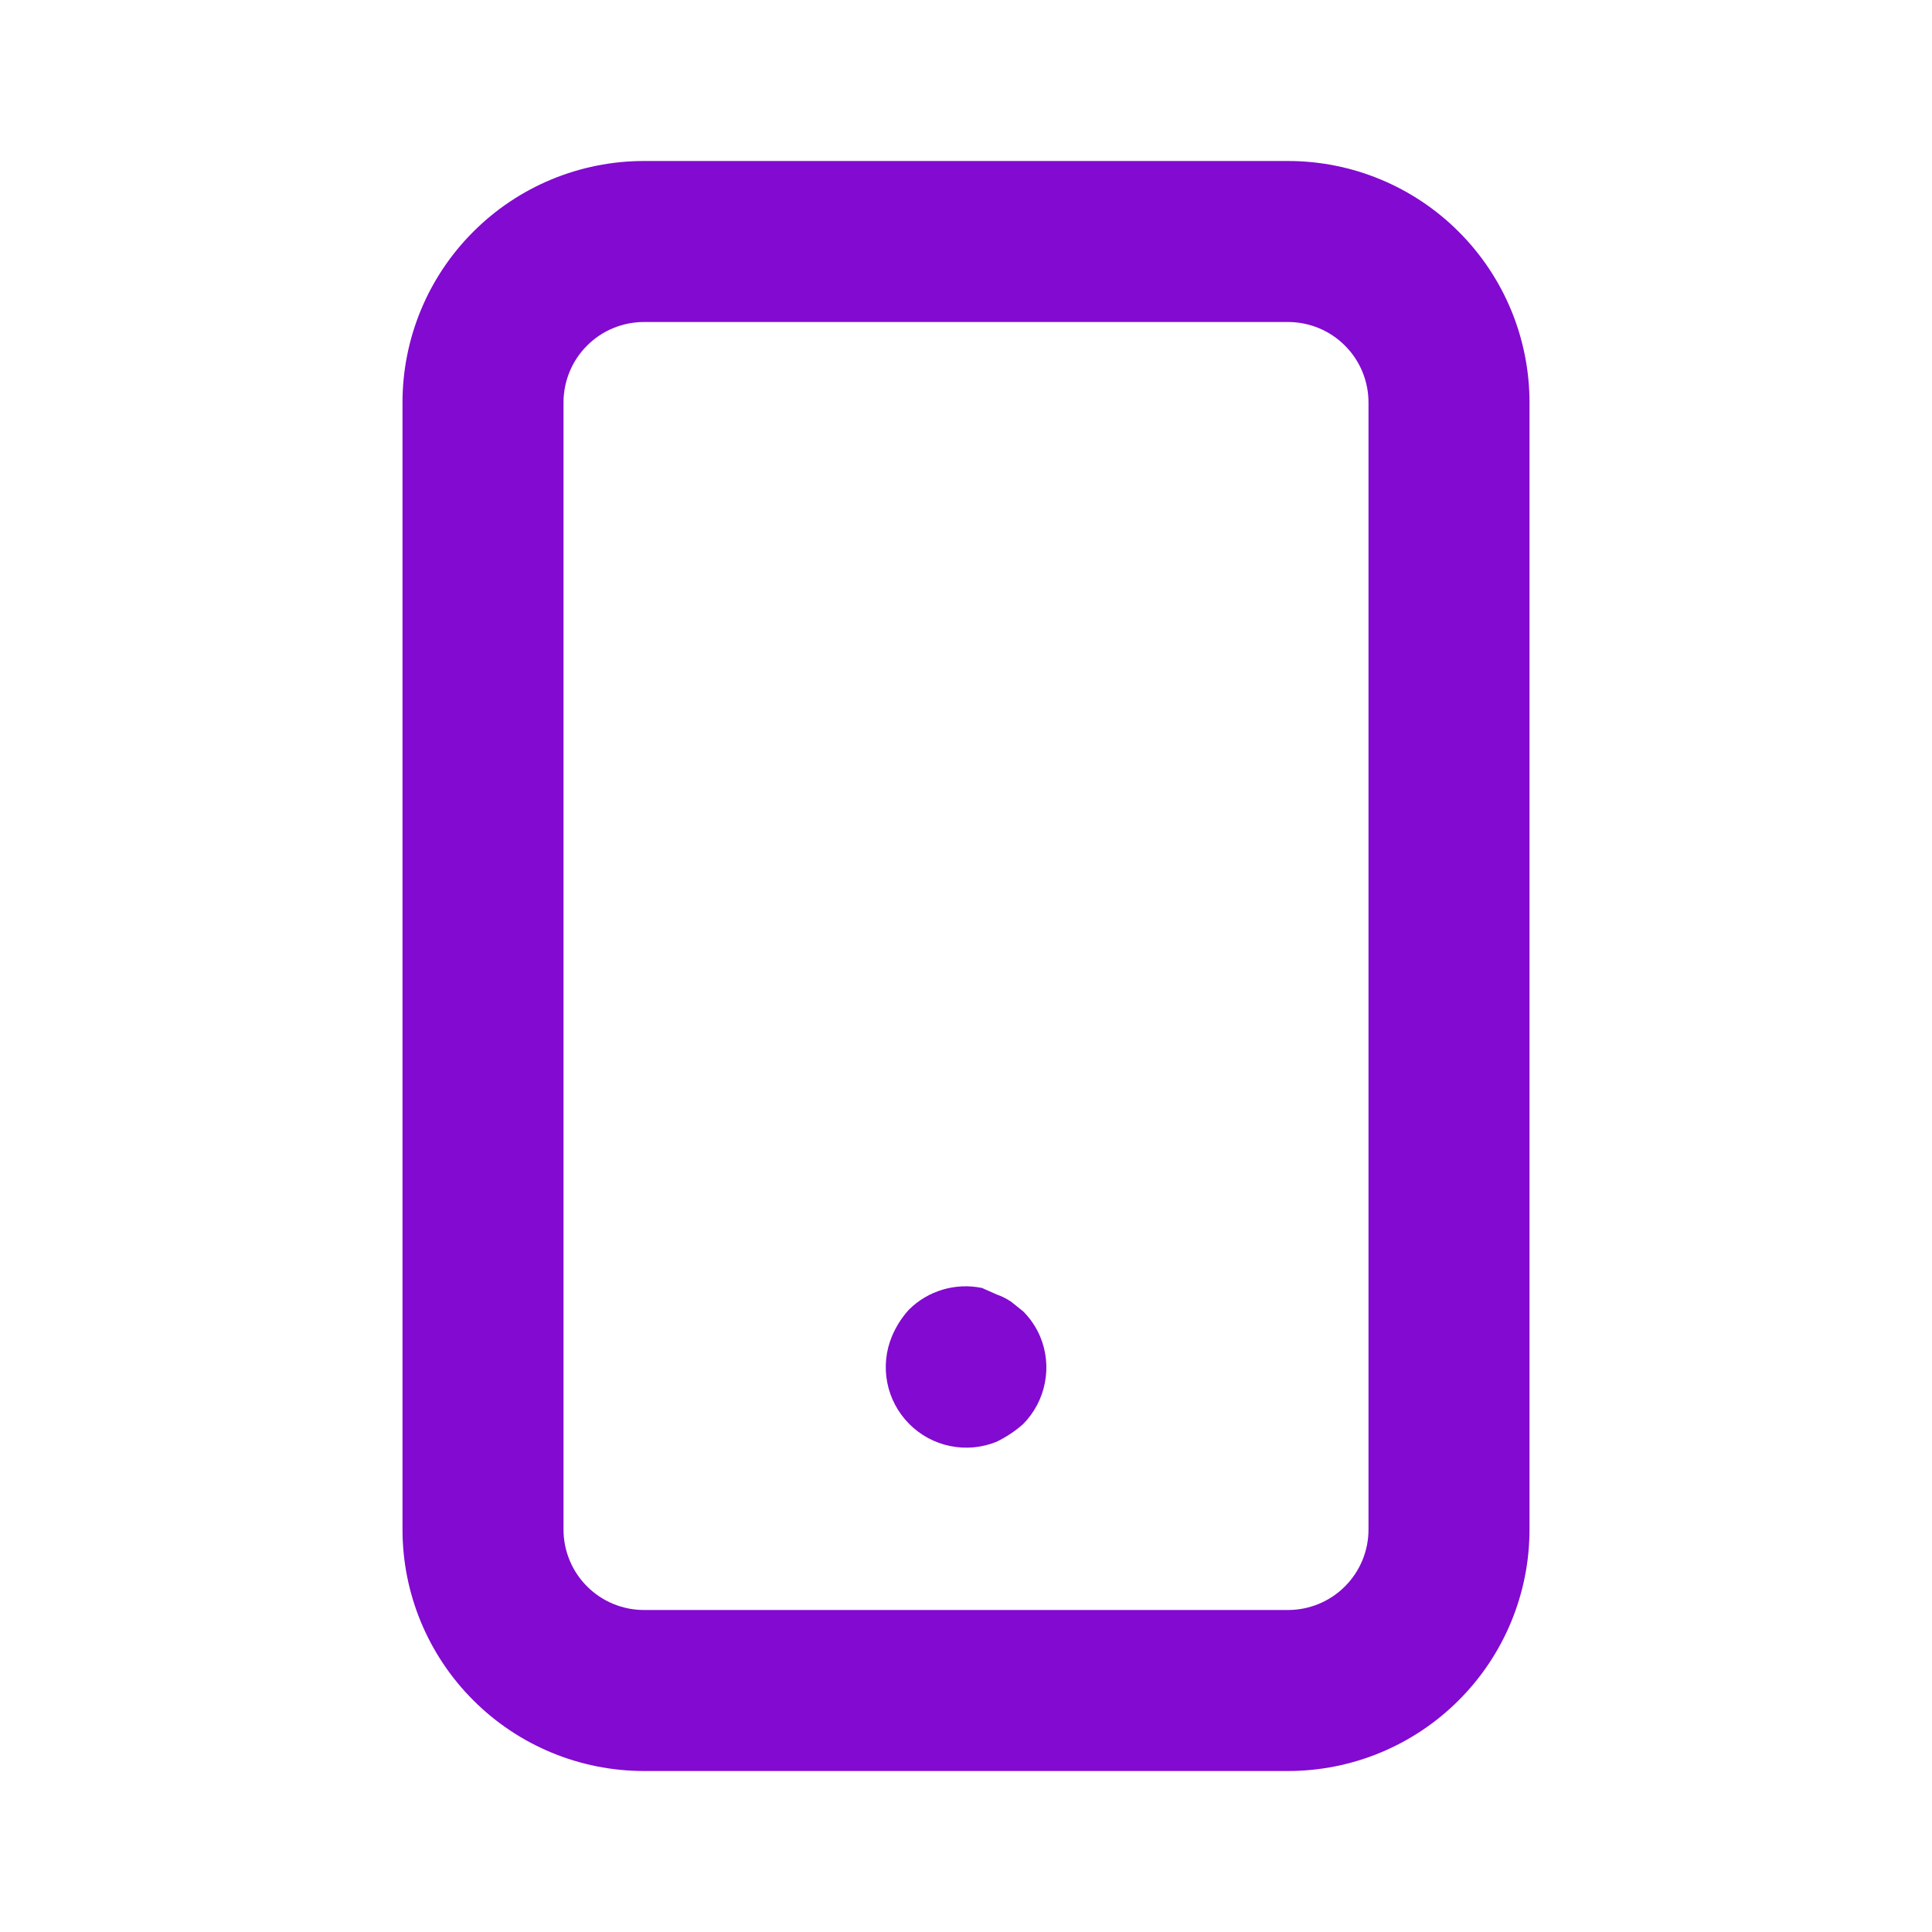
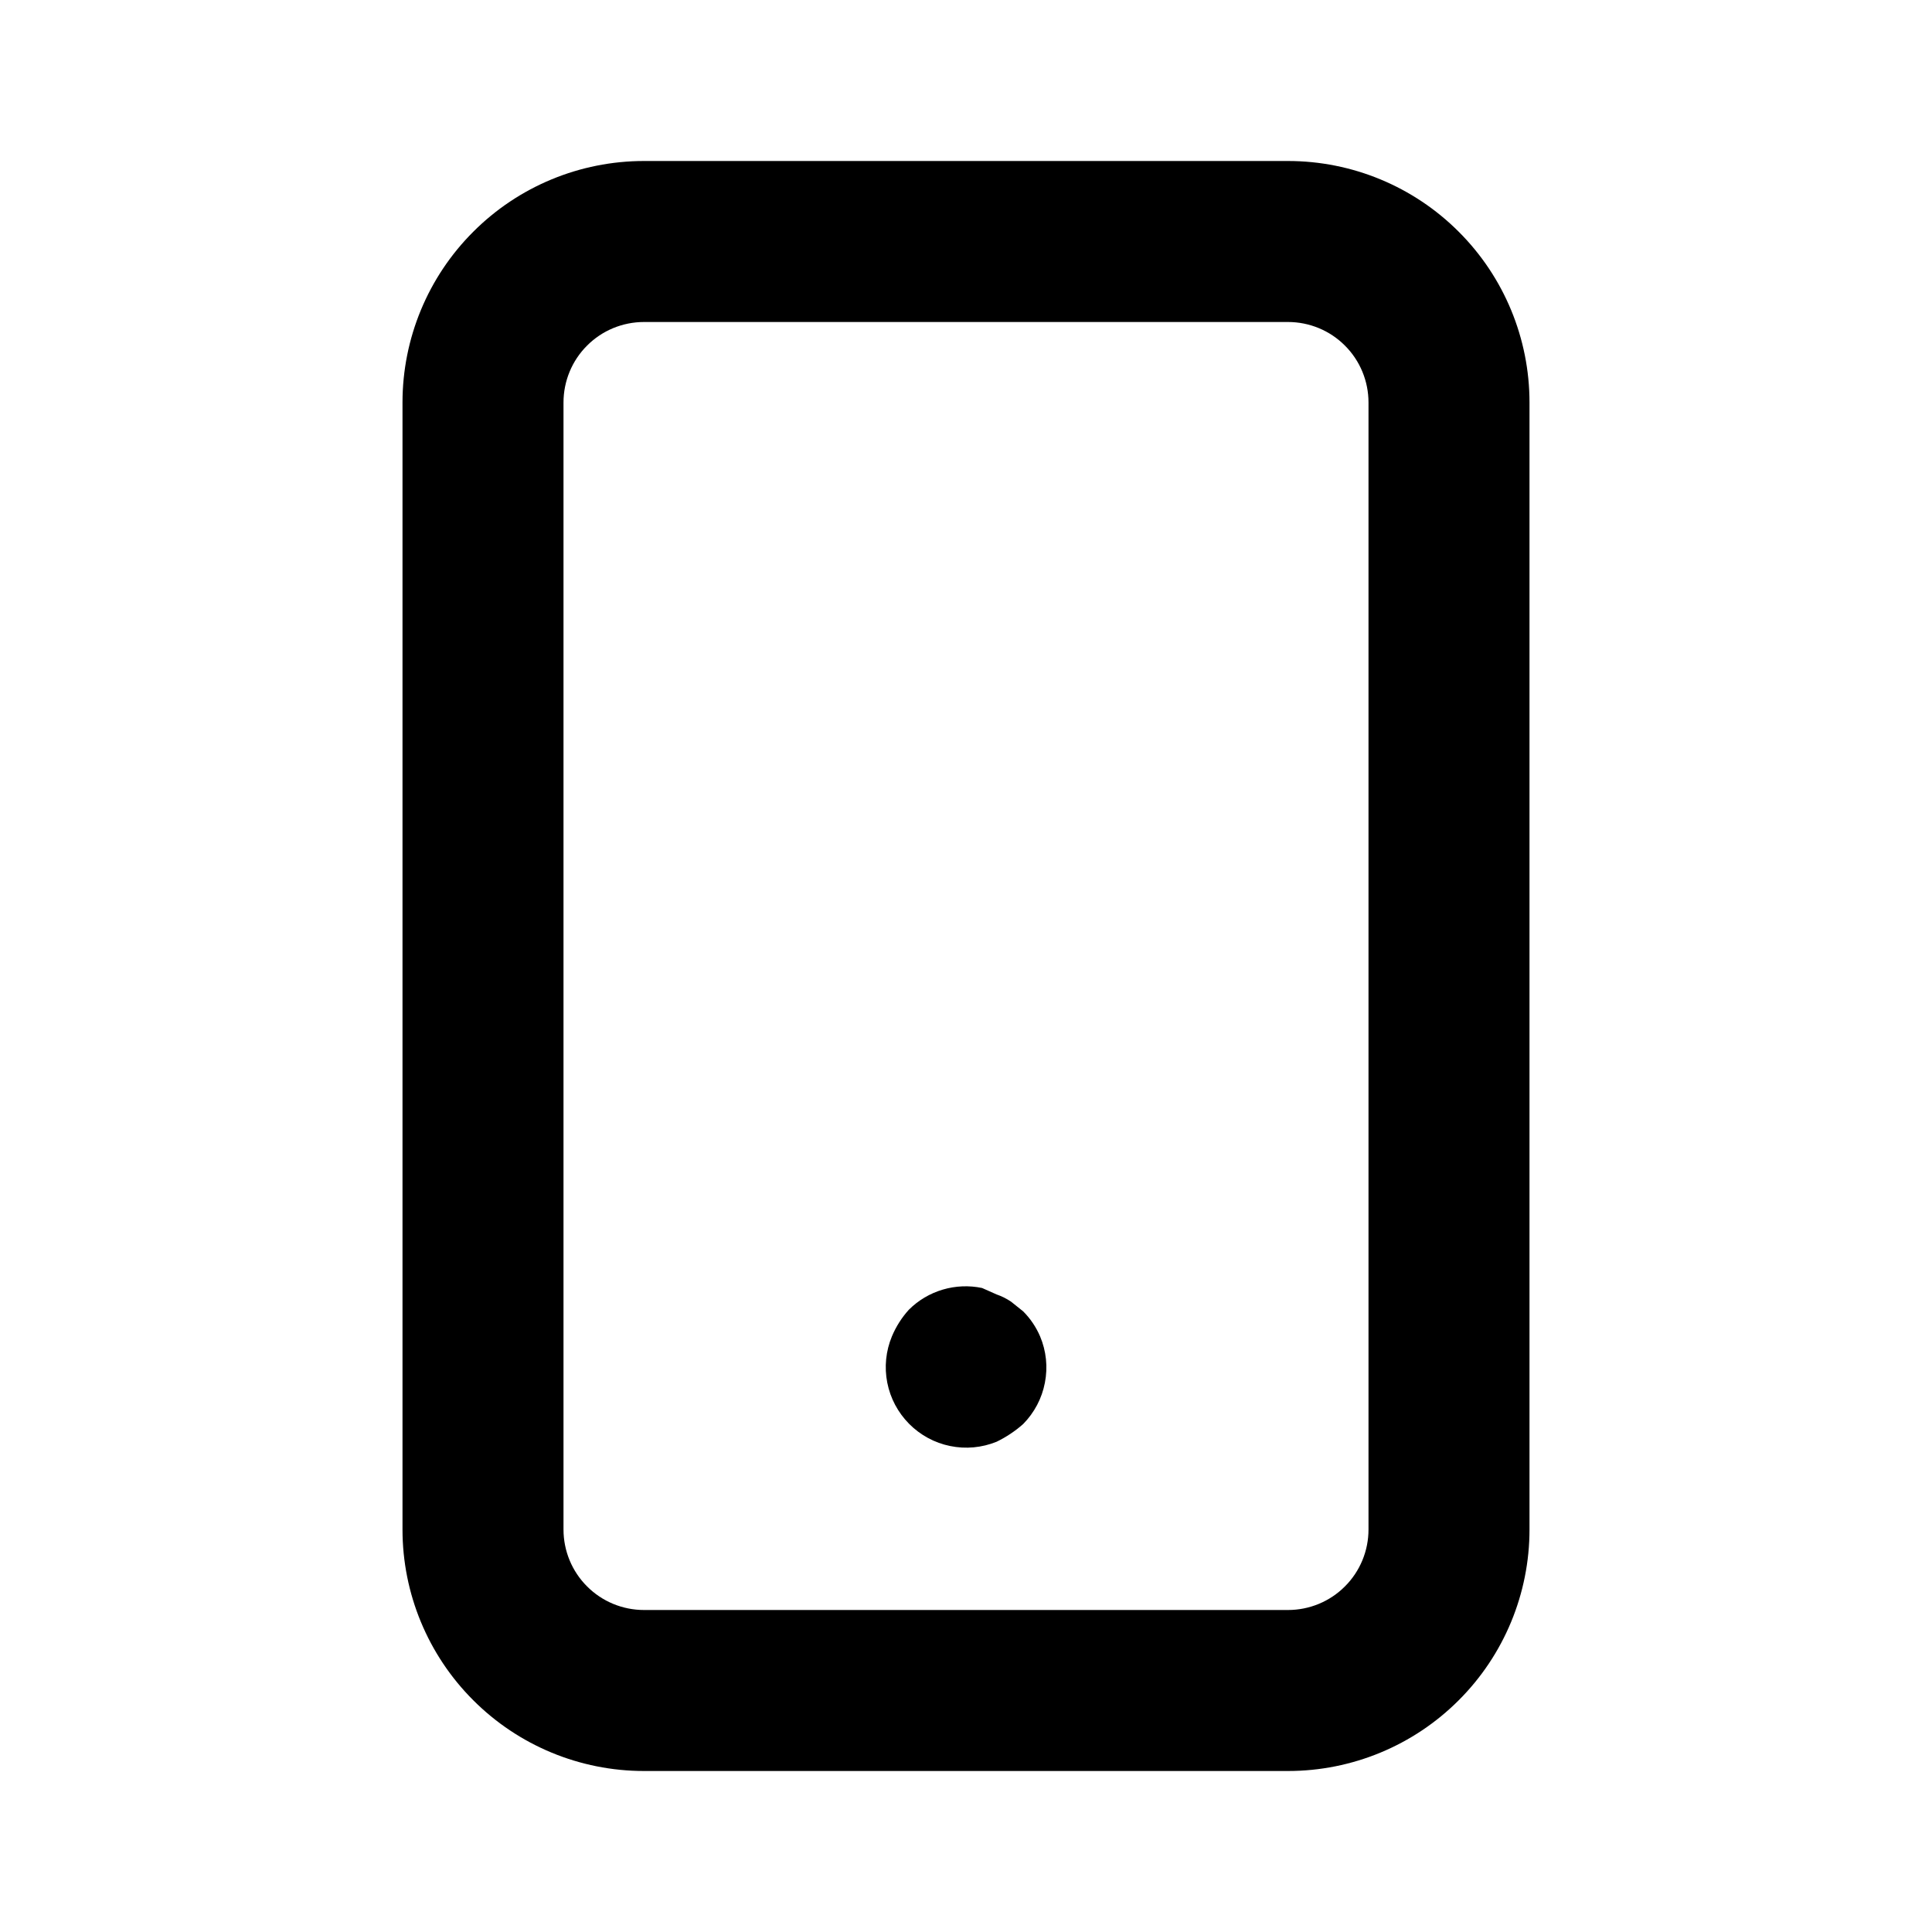
<svg xmlns="http://www.w3.org/2000/svg" width="24" height="24" viewBox="0 0 24 24" fill="none">
-   <path d="M12.71 16.29L12.56 16.17C12.504 16.132 12.444 16.102 12.38 16.08L12.2 16C12.038 15.966 11.87 15.973 11.711 16.02C11.552 16.067 11.407 16.153 11.29 16.27C11.202 16.367 11.131 16.479 11.08 16.6C11.004 16.782 10.984 16.983 11.022 17.176C11.06 17.37 11.155 17.548 11.294 17.688C11.433 17.828 11.61 17.924 11.803 17.963C11.997 18.003 12.197 17.984 12.38 17.91C12.499 17.852 12.611 17.778 12.71 17.69C12.849 17.549 12.943 17.371 12.98 17.177C13.018 16.983 12.997 16.782 12.92 16.6C12.87 16.484 12.799 16.379 12.71 16.29ZM16 2H8C7.204 2 6.441 2.316 5.879 2.879C5.316 3.441 5 4.204 5 5V19C5 19.796 5.316 20.559 5.879 21.121C6.441 21.684 7.204 22 8 22H16C16.796 22 17.559 21.684 18.121 21.121C18.684 20.559 19 19.796 19 19V5C19 4.204 18.684 3.441 18.121 2.879C17.559 2.316 16.796 2 16 2ZM17 19C17 19.265 16.895 19.52 16.707 19.707C16.52 19.895 16.265 20 16 20H8C7.735 20 7.48 19.895 7.293 19.707C7.105 19.52 7 19.265 7 19V5C7 4.735 7.105 4.48 7.293 4.293C7.48 4.105 7.735 4 8 4H16C16.265 4 16.52 4.105 16.707 4.293C16.895 4.48 17 4.735 17 5V19Z" fill="#820AD1" />
+   <path d="M12.71 16.29L12.56 16.17C12.504 16.132 12.444 16.102 12.38 16.08L12.2 16C12.038 15.966 11.87 15.973 11.711 16.02C11.552 16.067 11.407 16.153 11.29 16.27C11.202 16.367 11.131 16.479 11.08 16.6C11.004 16.782 10.984 16.983 11.022 17.176C11.06 17.37 11.155 17.548 11.294 17.688C11.433 17.828 11.61 17.924 11.803 17.963C11.997 18.003 12.197 17.984 12.38 17.91C12.499 17.852 12.611 17.778 12.71 17.69C12.849 17.549 12.943 17.371 12.98 17.177C13.018 16.983 12.997 16.782 12.92 16.6C12.87 16.484 12.799 16.379 12.71 16.29ZM16 2H8C7.204 2 6.441 2.316 5.879 2.879C5.316 3.441 5 4.204 5 5V19C5 19.796 5.316 20.559 5.879 21.121C6.441 21.684 7.204 22 8 22H16C16.796 22 17.559 21.684 18.121 21.121C18.684 20.559 19 19.796 19 19V5C19 4.204 18.684 3.441 18.121 2.879C17.559 2.316 16.796 2 16 2ZM17 19C17 19.265 16.895 19.52 16.707 19.707C16.52 19.895 16.265 20 16 20H8C7.735 20 7.48 19.895 7.293 19.707C7.105 19.52 7 19.265 7 19V5C7 4.735 7.105 4.48 7.293 4.293C7.48 4.105 7.735 4 8 4H16C16.265 4 16.52 4.105 16.707 4.293C16.895 4.48 17 4.735 17 5V19Z" fill="#000" />
</svg>
